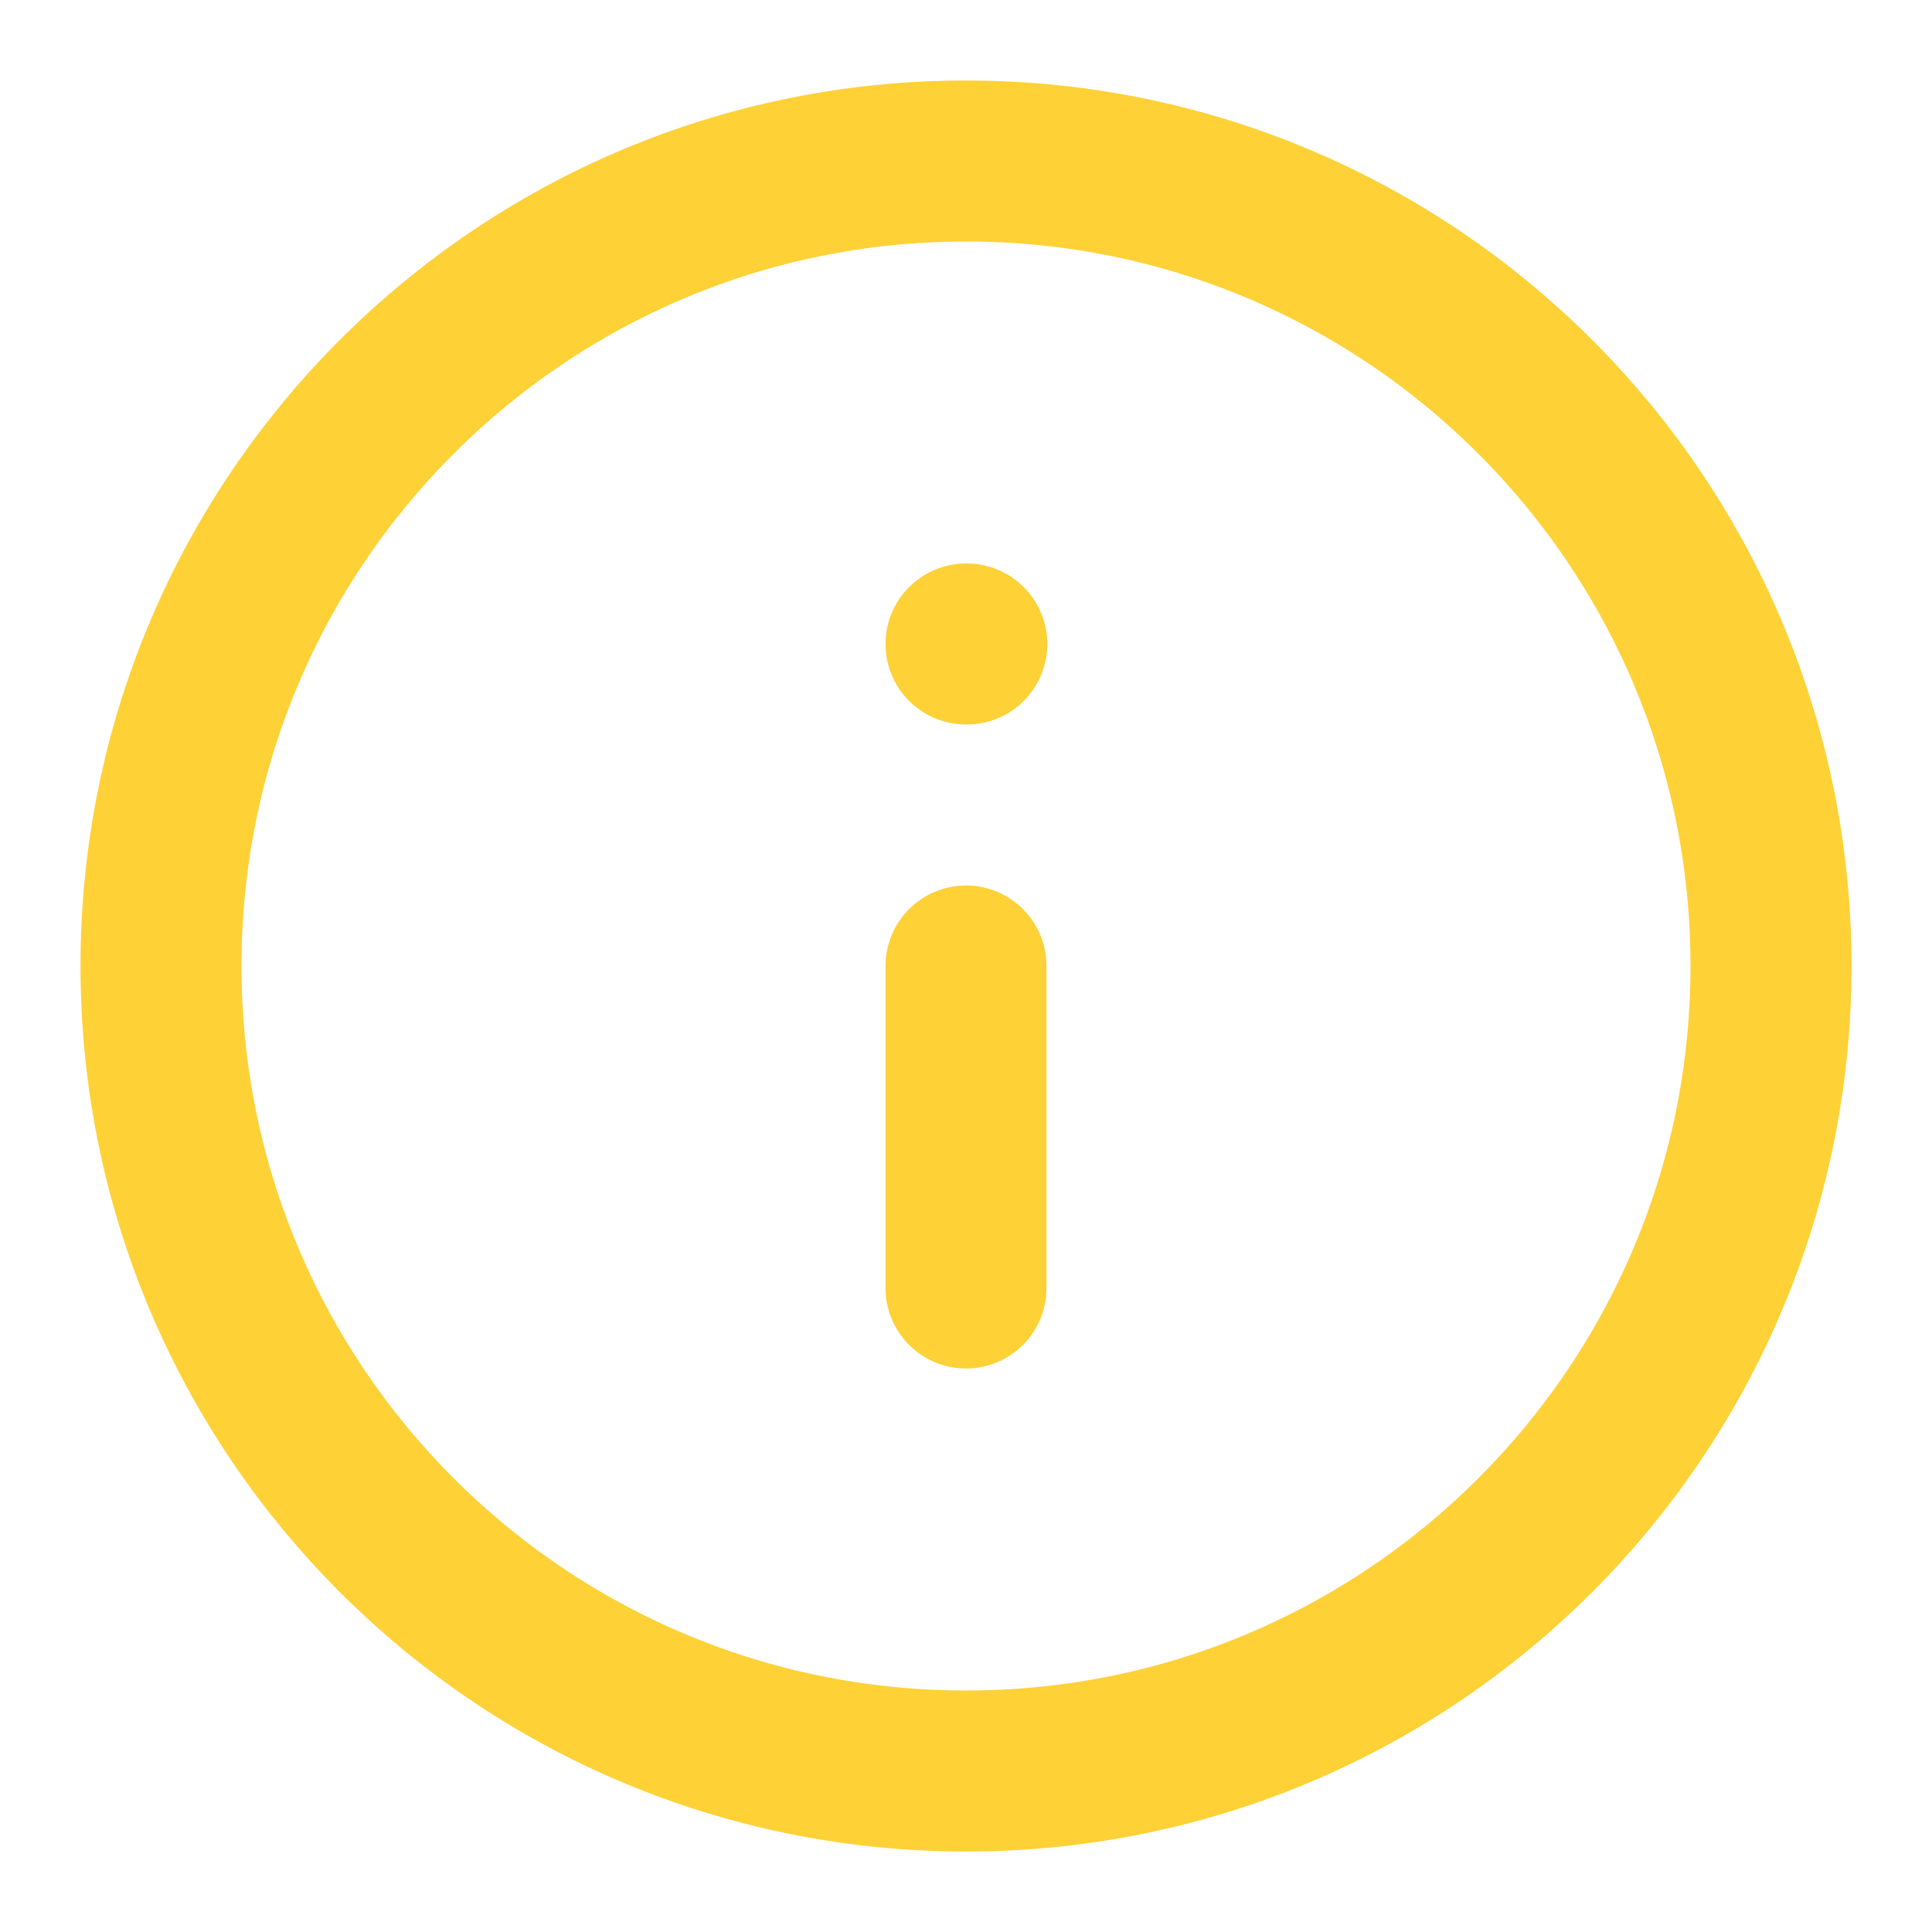
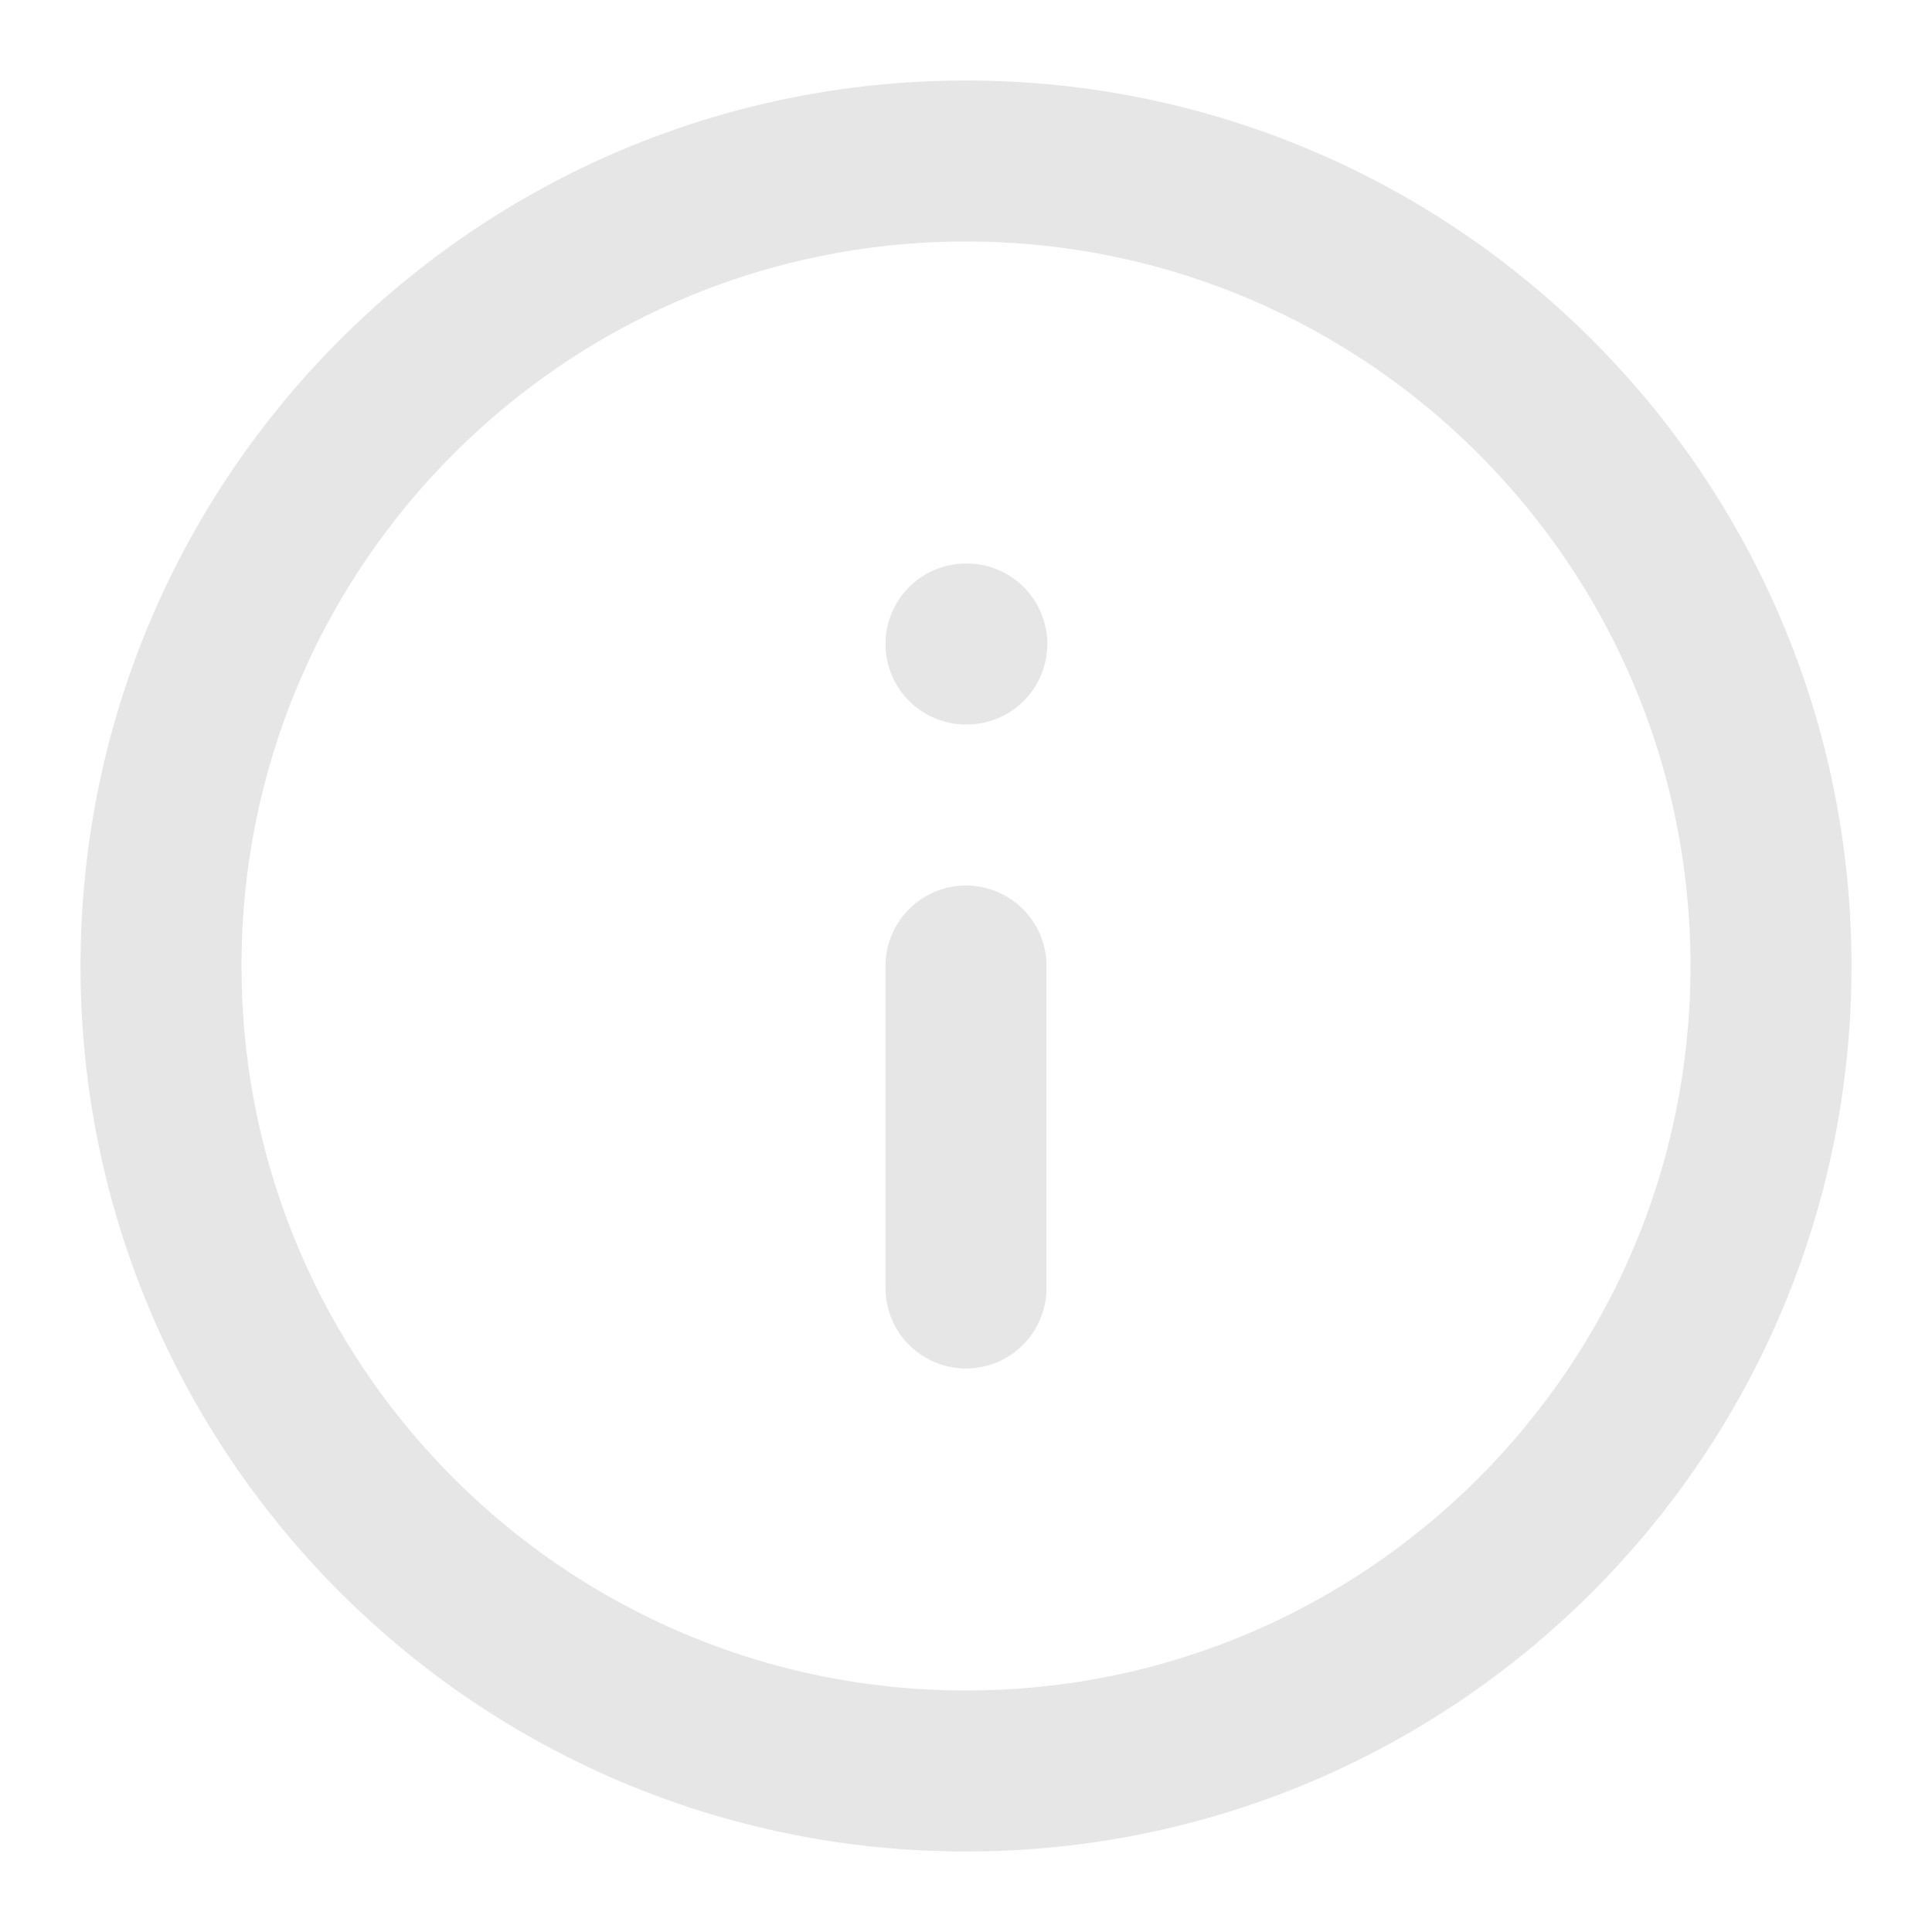
<svg xmlns="http://www.w3.org/2000/svg" width="24" height="24" viewBox="0 0 24 24" fill="none">
-   <path d="M12 22C17.523 22 22 17.523 22 12C22 6.477 17.523 2 12 2C6.477 2 2 6.477 2 12C2 17.523 6.477 22 12 22Z" stroke="#FED136" stroke-width="2" stroke-linecap="round" stroke-linejoin="round" />
-   <path d="M12 16V12M12 8H12.01" stroke="#FED136" stroke-width="2" stroke-linecap="round" stroke-linejoin="round" />
+   <path d="M12 22C17.523 22 22 17.523 22 12C22 6.477 17.523 2 12 2C6.477 2 2 6.477 2 12C2 17.523 6.477 22 12 22Z" stroke="#E6E6E7" stroke-width="2" stroke-linecap="round" stroke-linejoin="round" />
+   <path d="M12 16V12M12 8H12.01" stroke="#E6E6E7" stroke-width="2" stroke-linecap="round" stroke-linejoin="round" />
</svg>
